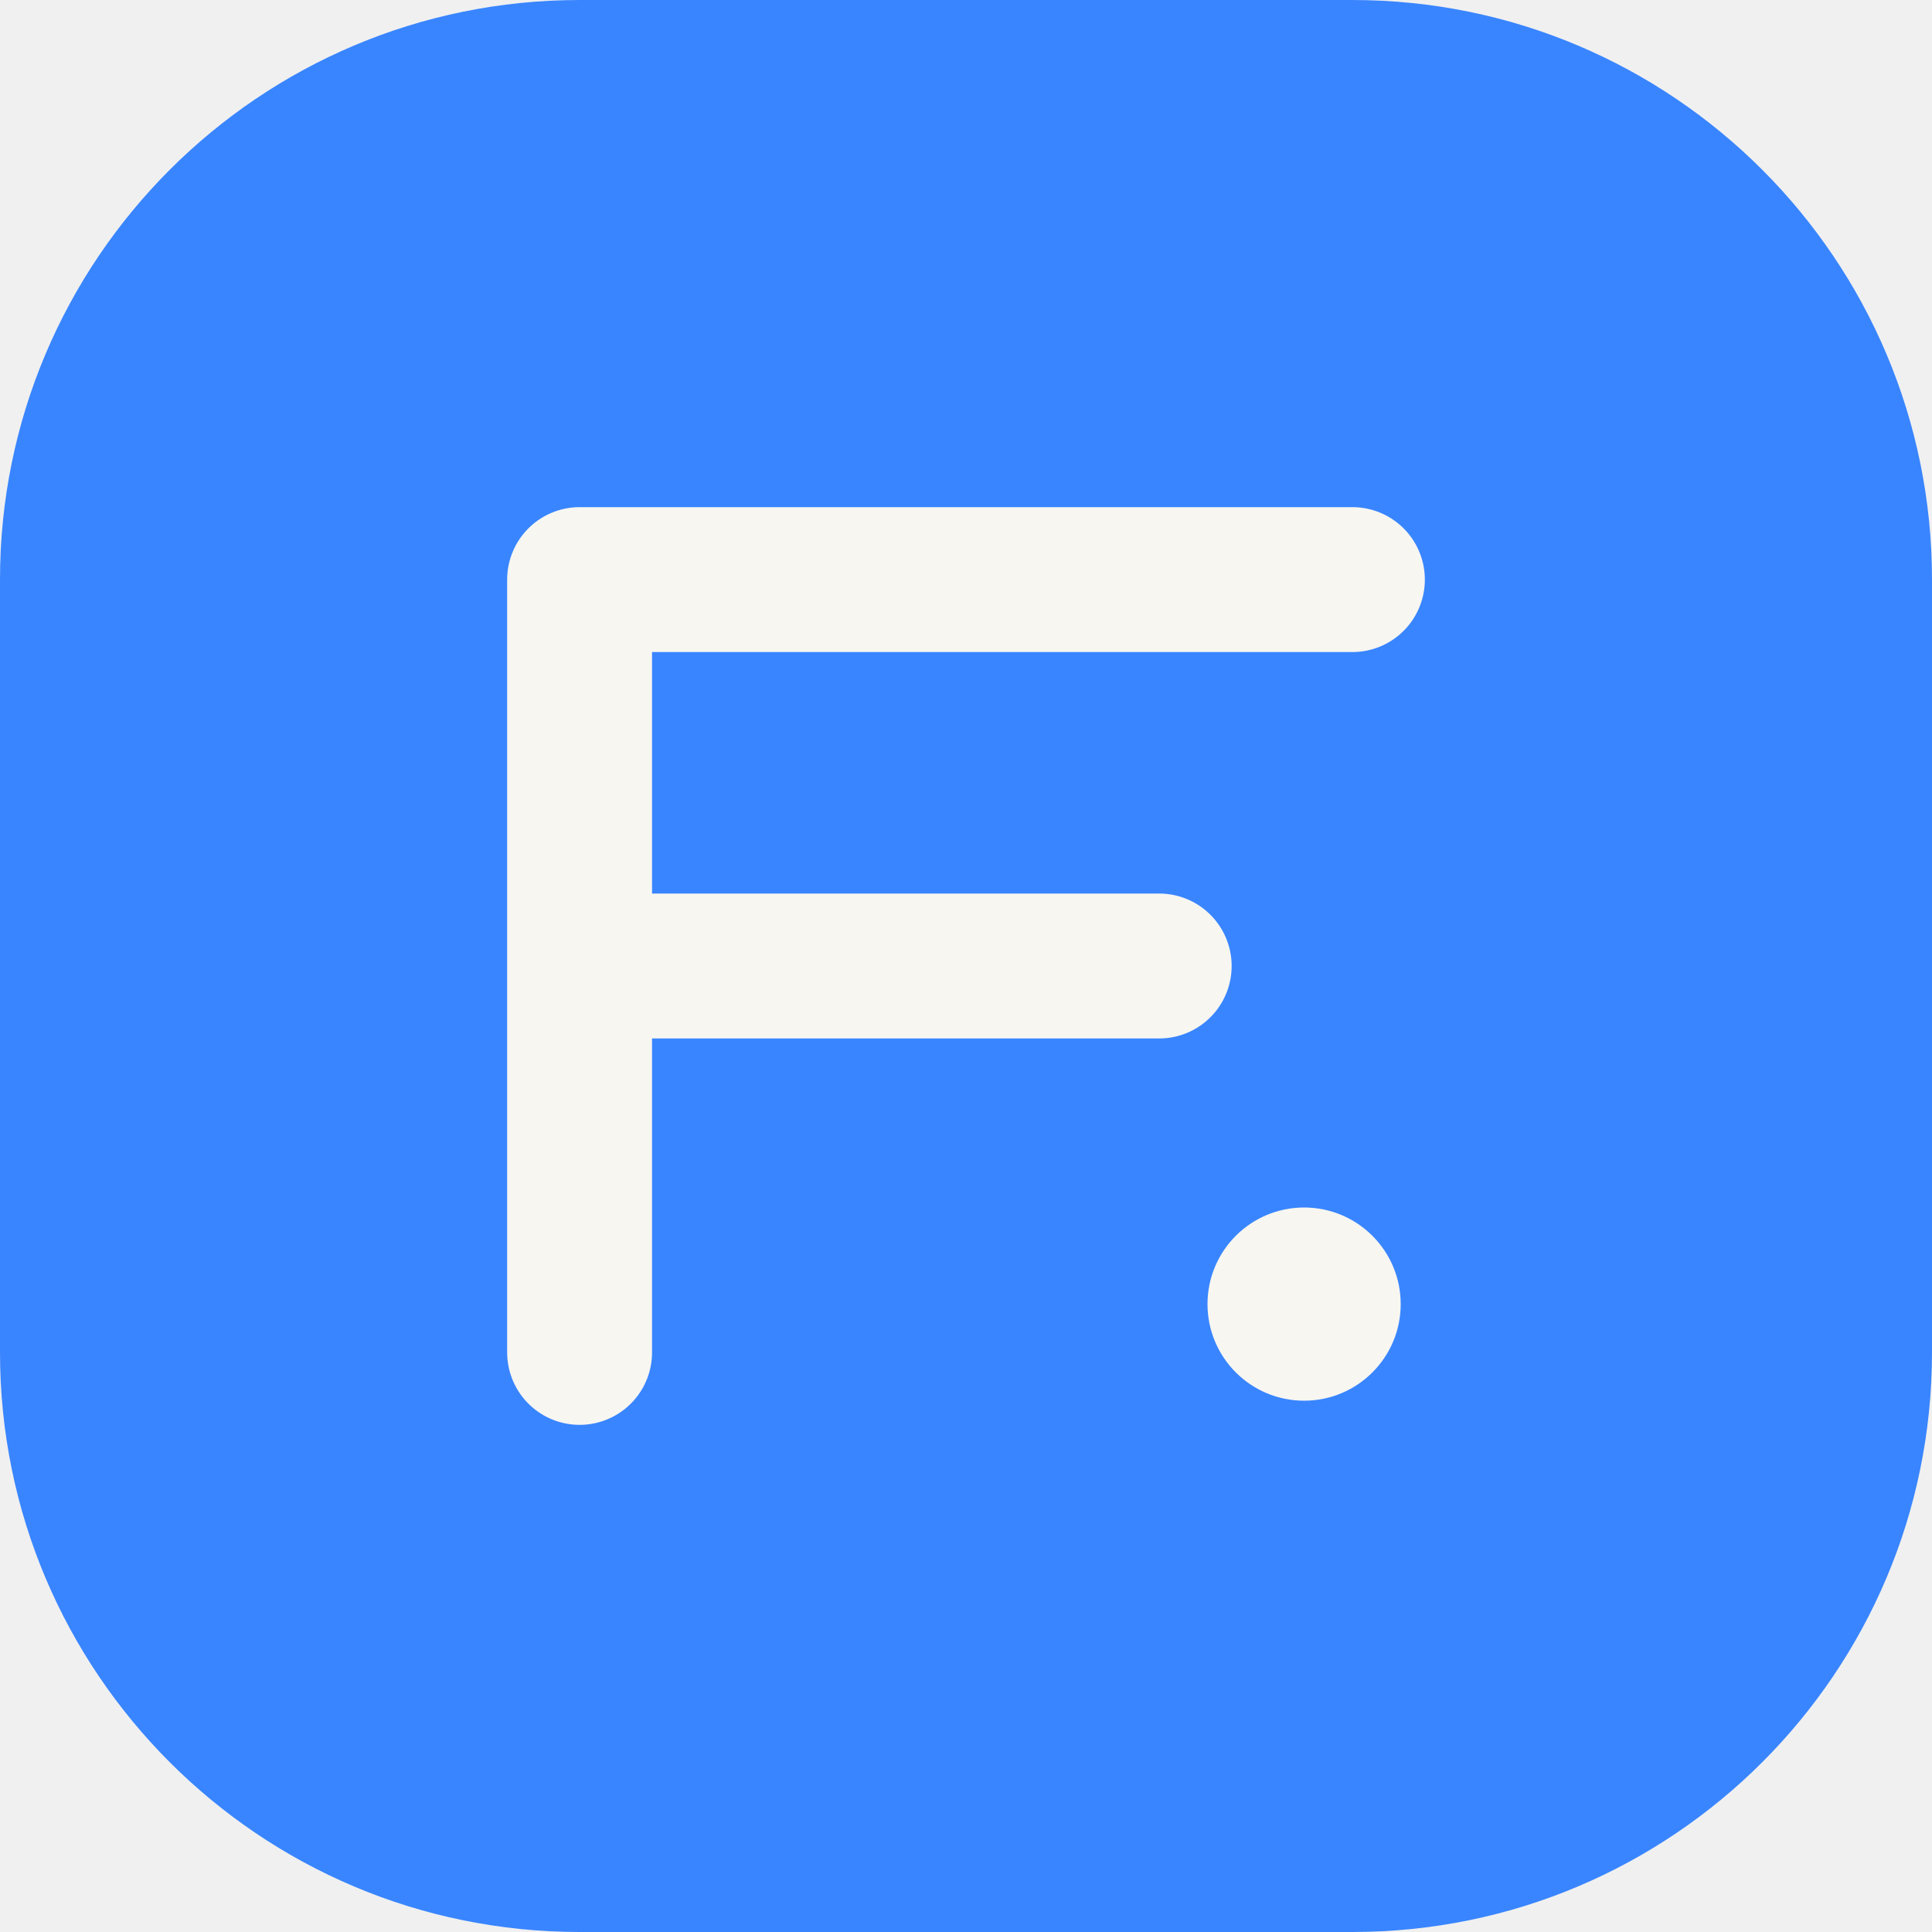
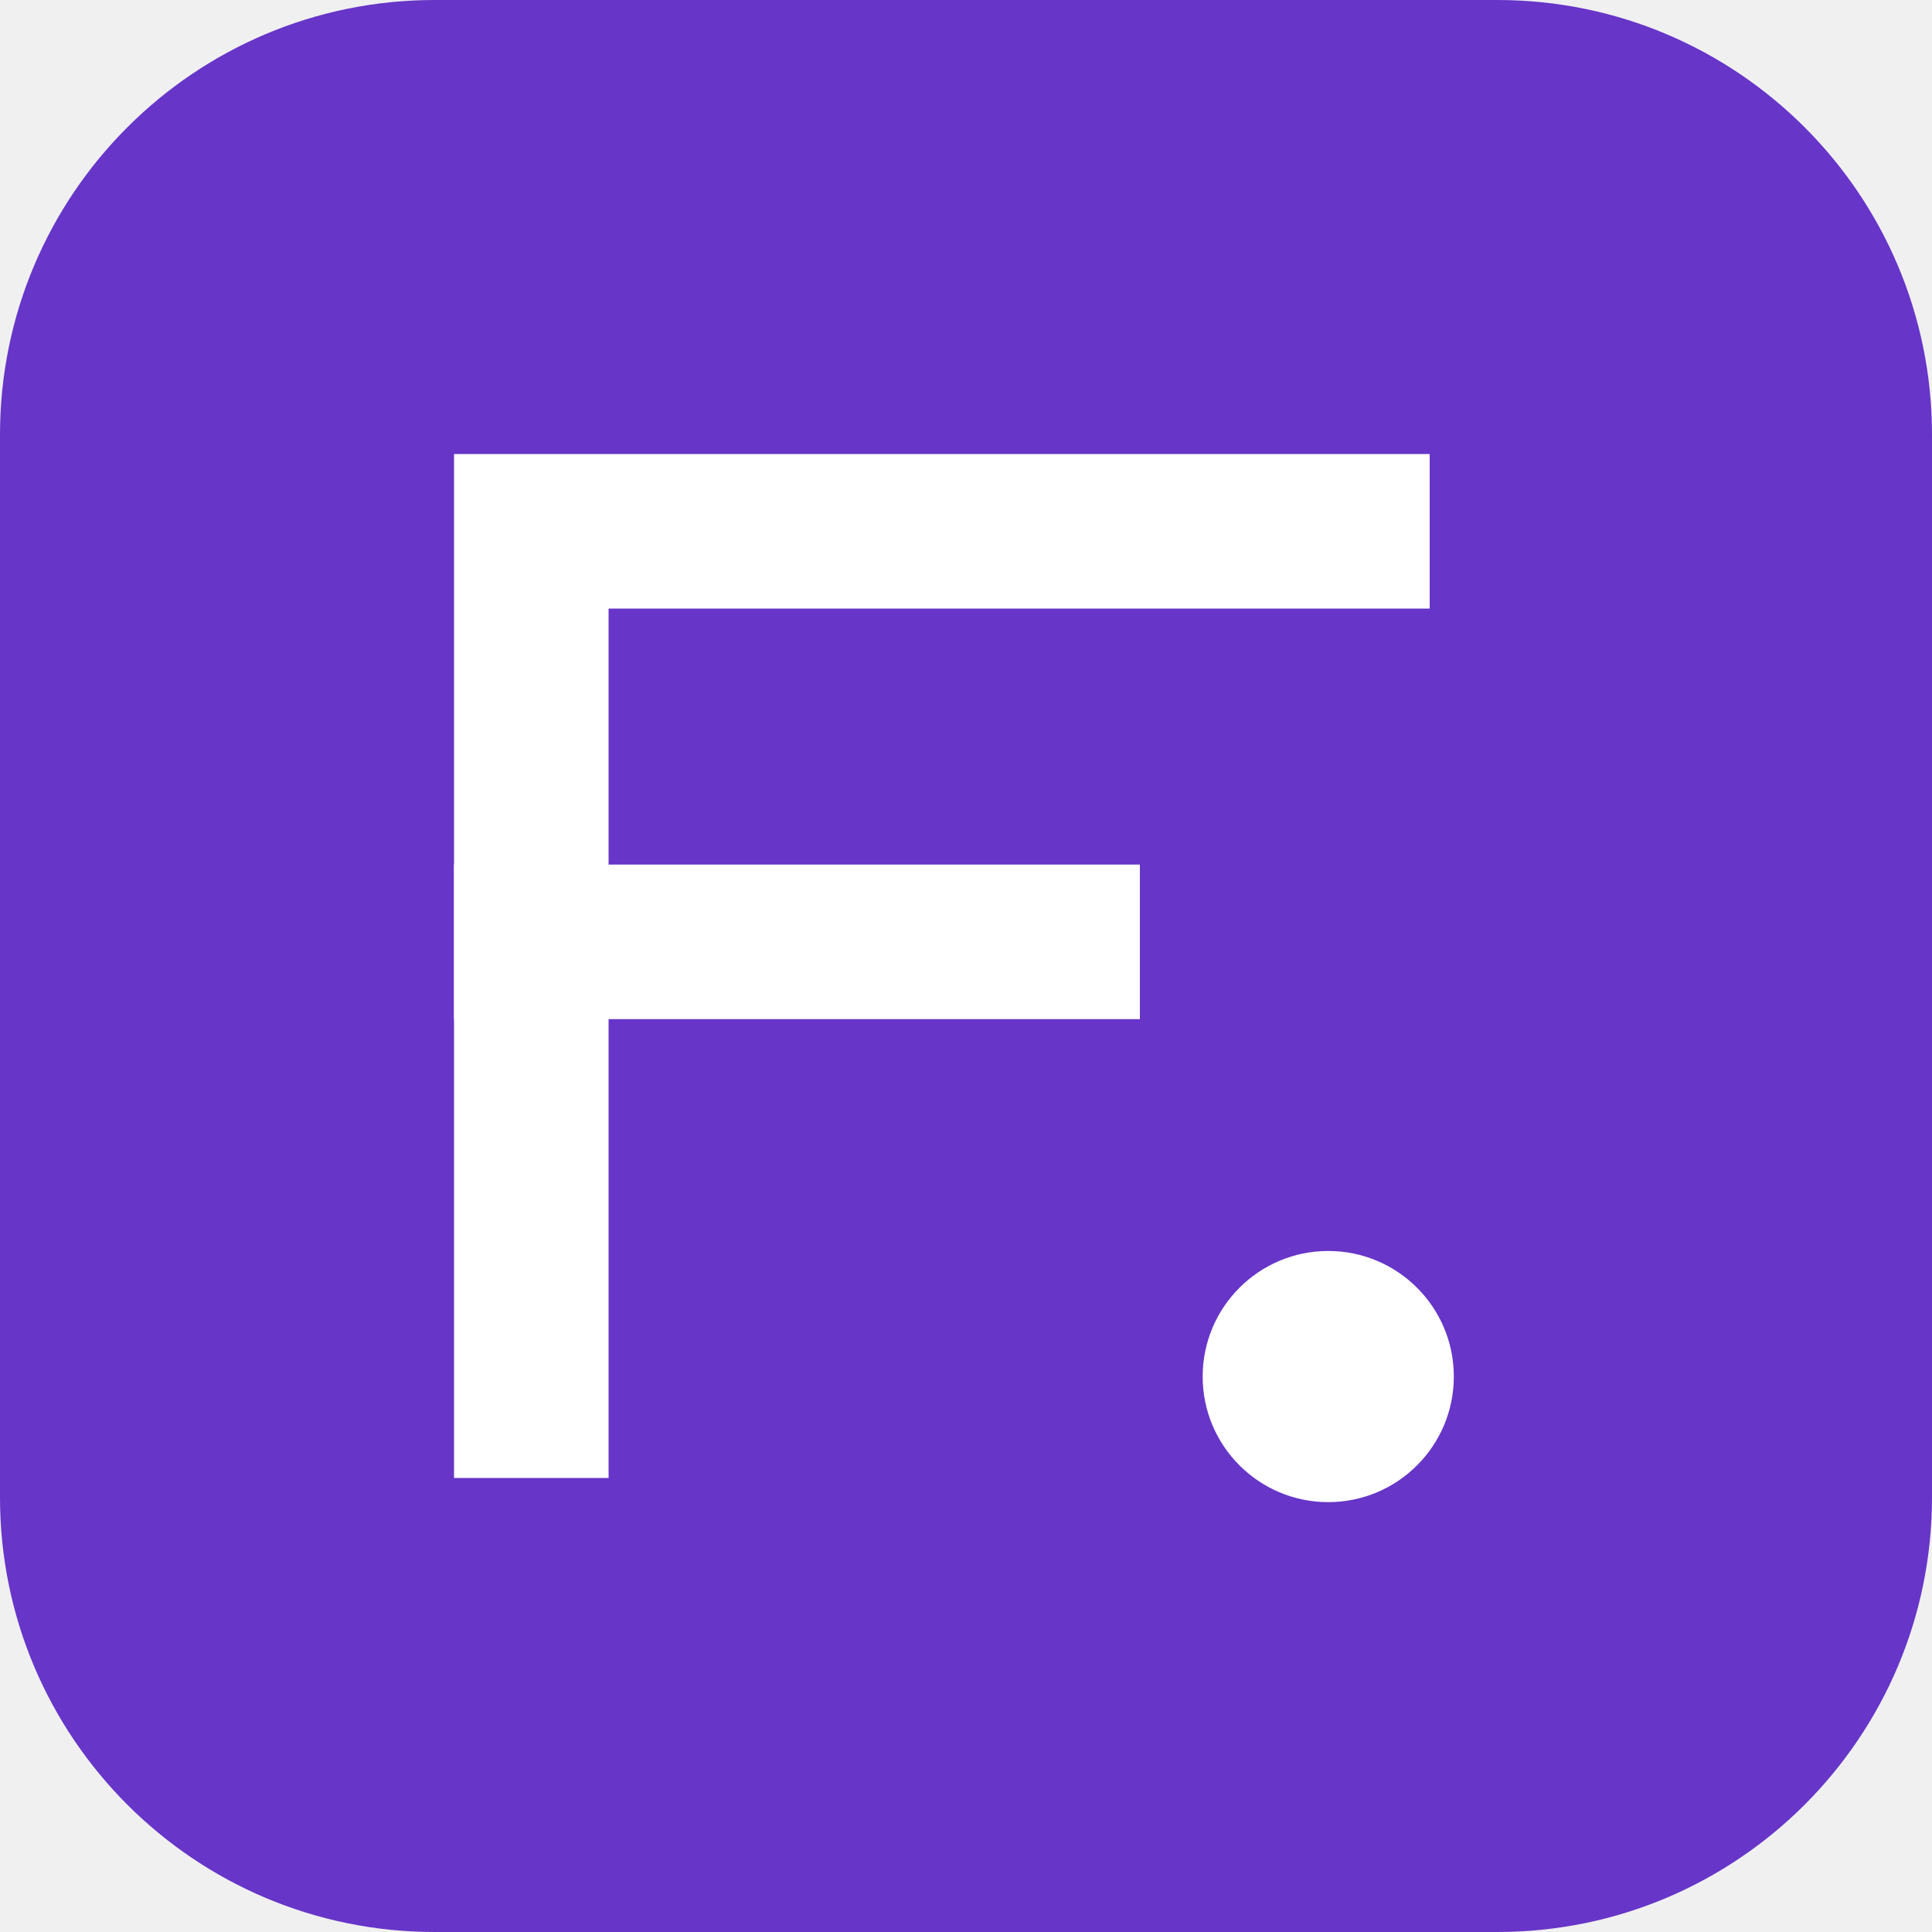
<svg xmlns="http://www.w3.org/2000/svg" viewBox="0 0 40 40" fill="none">
-   <rect width="40" height="40" rx="12" fill="#3985FF" />
-   <path d="M12 28V12h16M12 20h12" stroke="#F7F6F1" stroke-width="3" stroke-linecap="round" stroke-linejoin="round" />
-   <circle cx="27" cy="27" r="2" fill="#F7F6F1" />
+   <rect width="40" height="40" rx="9" fill="#6735c8" />
+   <path d="M11 29V11h17" stroke="#ffffff" stroke-width="3.2" stroke-linecap="square" />
+   <path d="M11 19.5h11" stroke="#ffffff" stroke-width="3.2" stroke-linecap="square" />
+   <circle cx="27.5" cy="28.5" r="2.6" fill="#ffffff" />
</svg>
